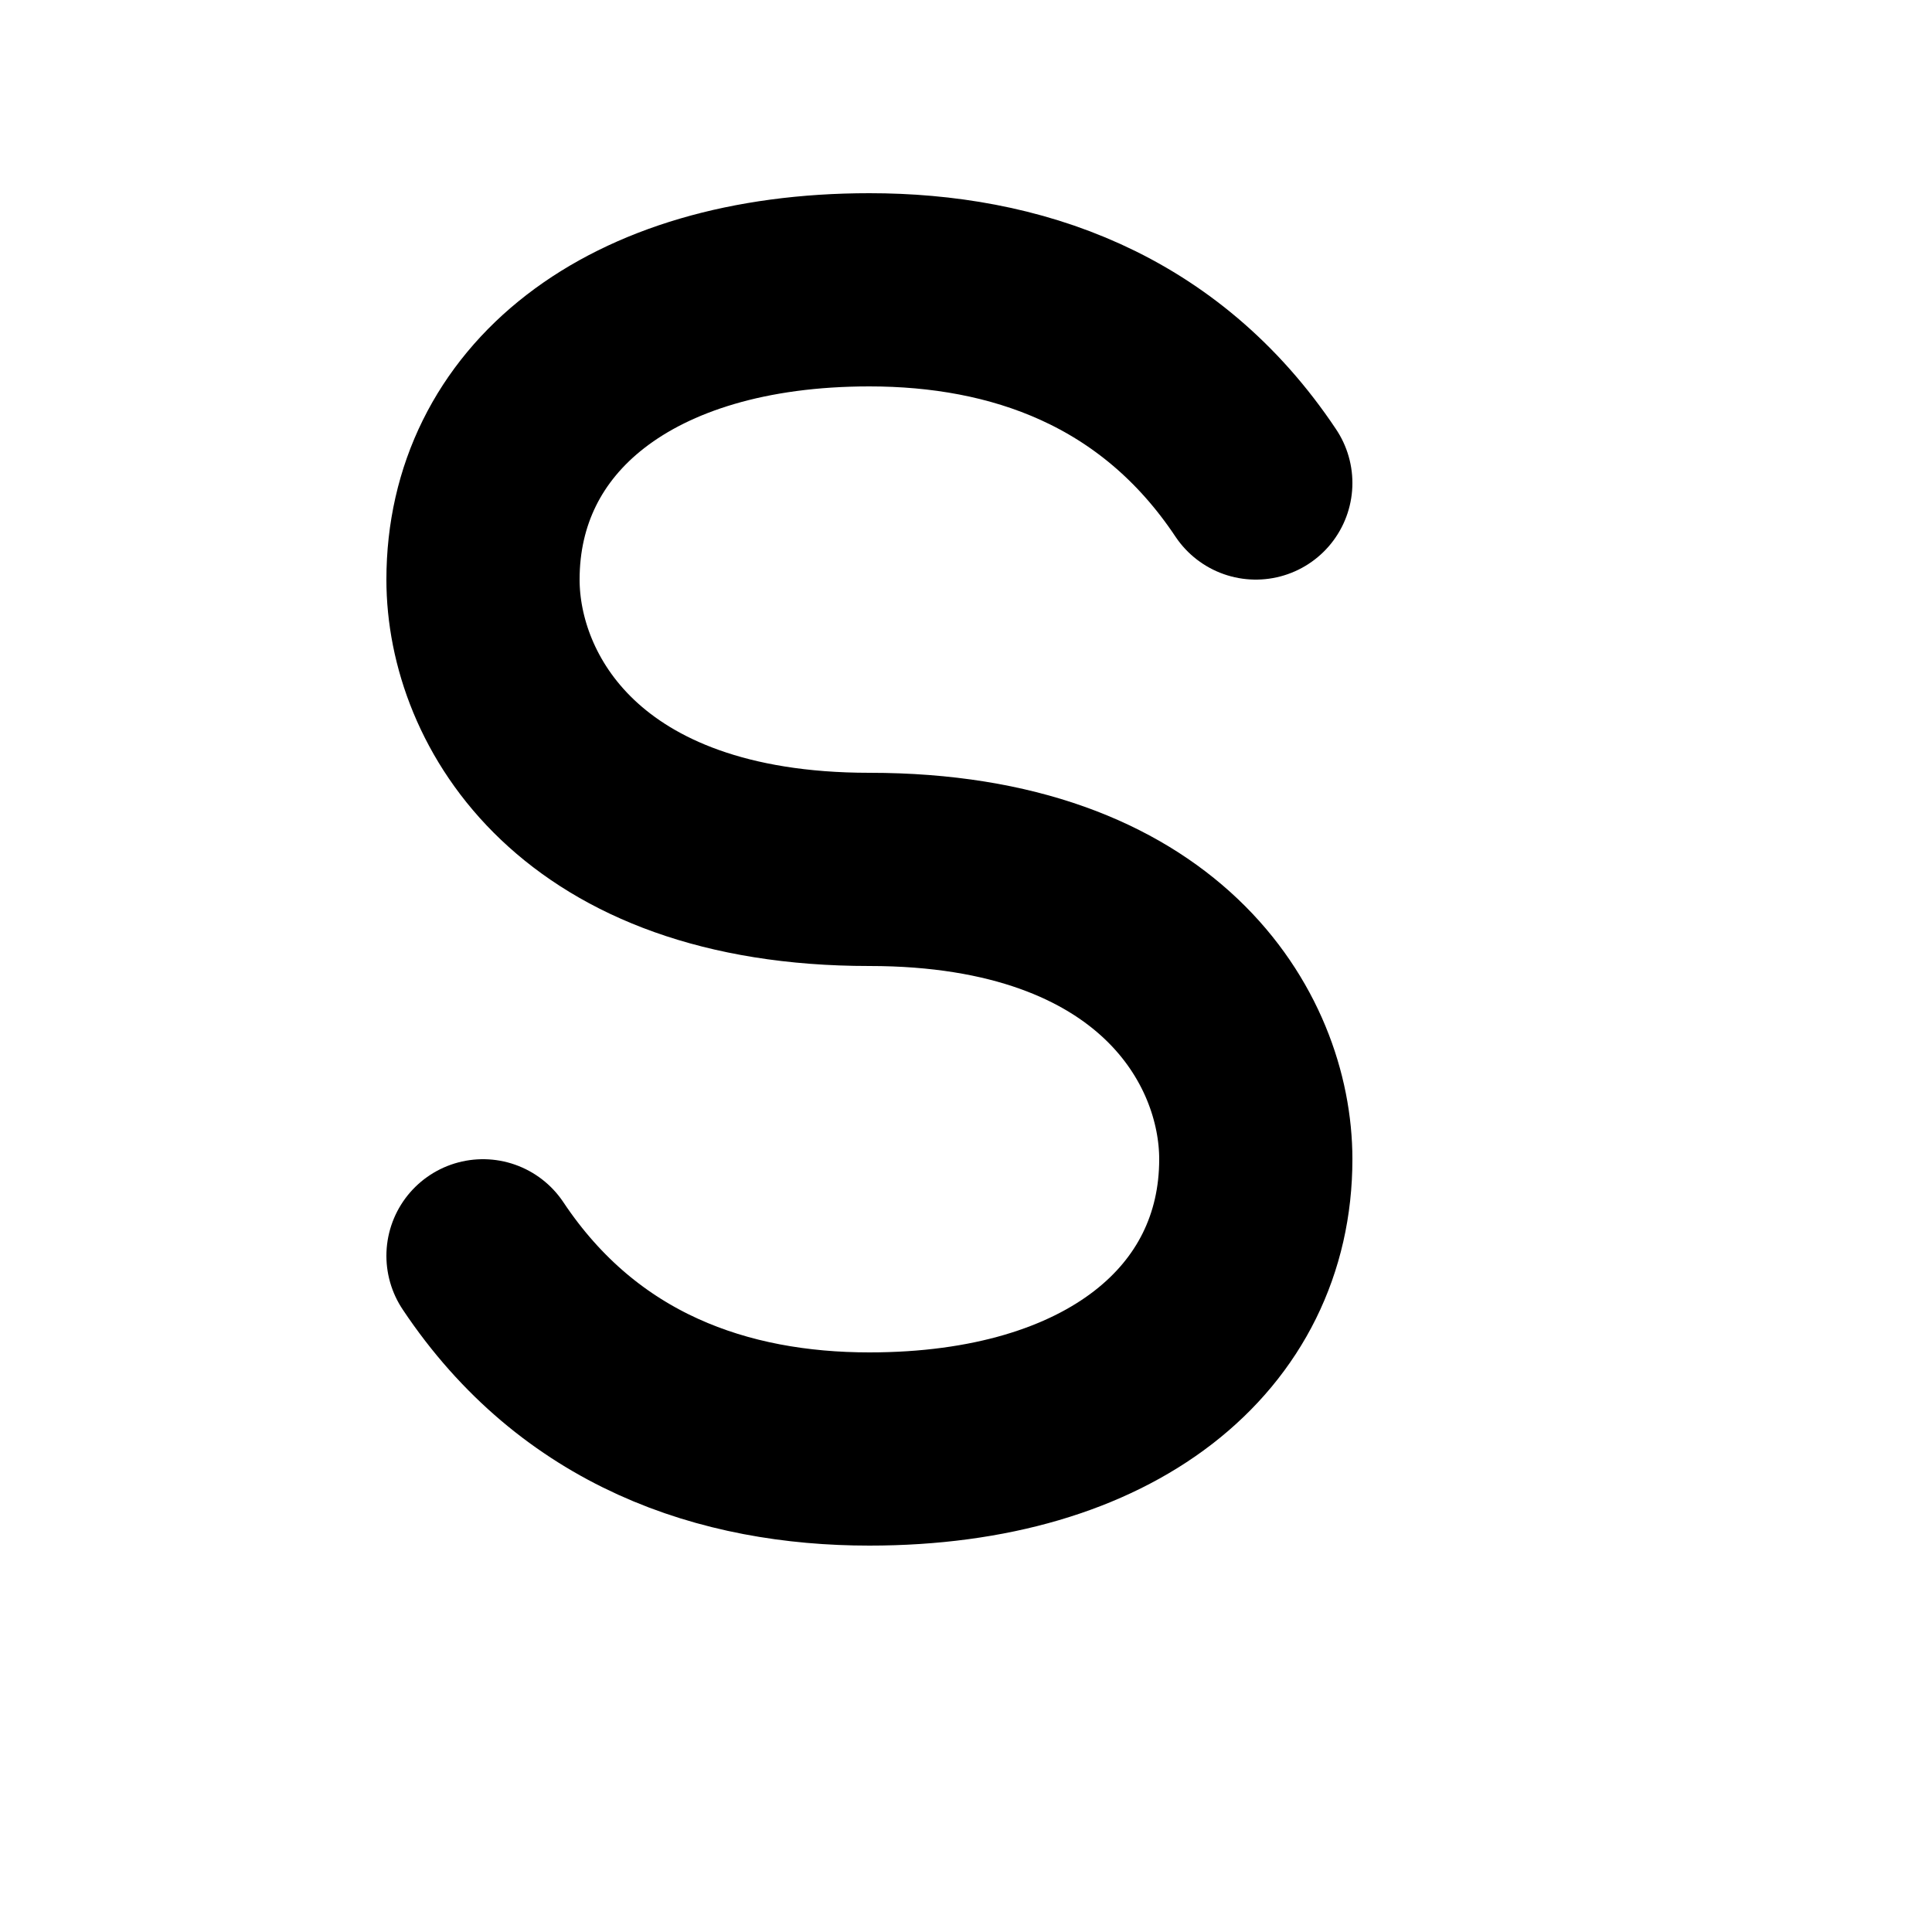
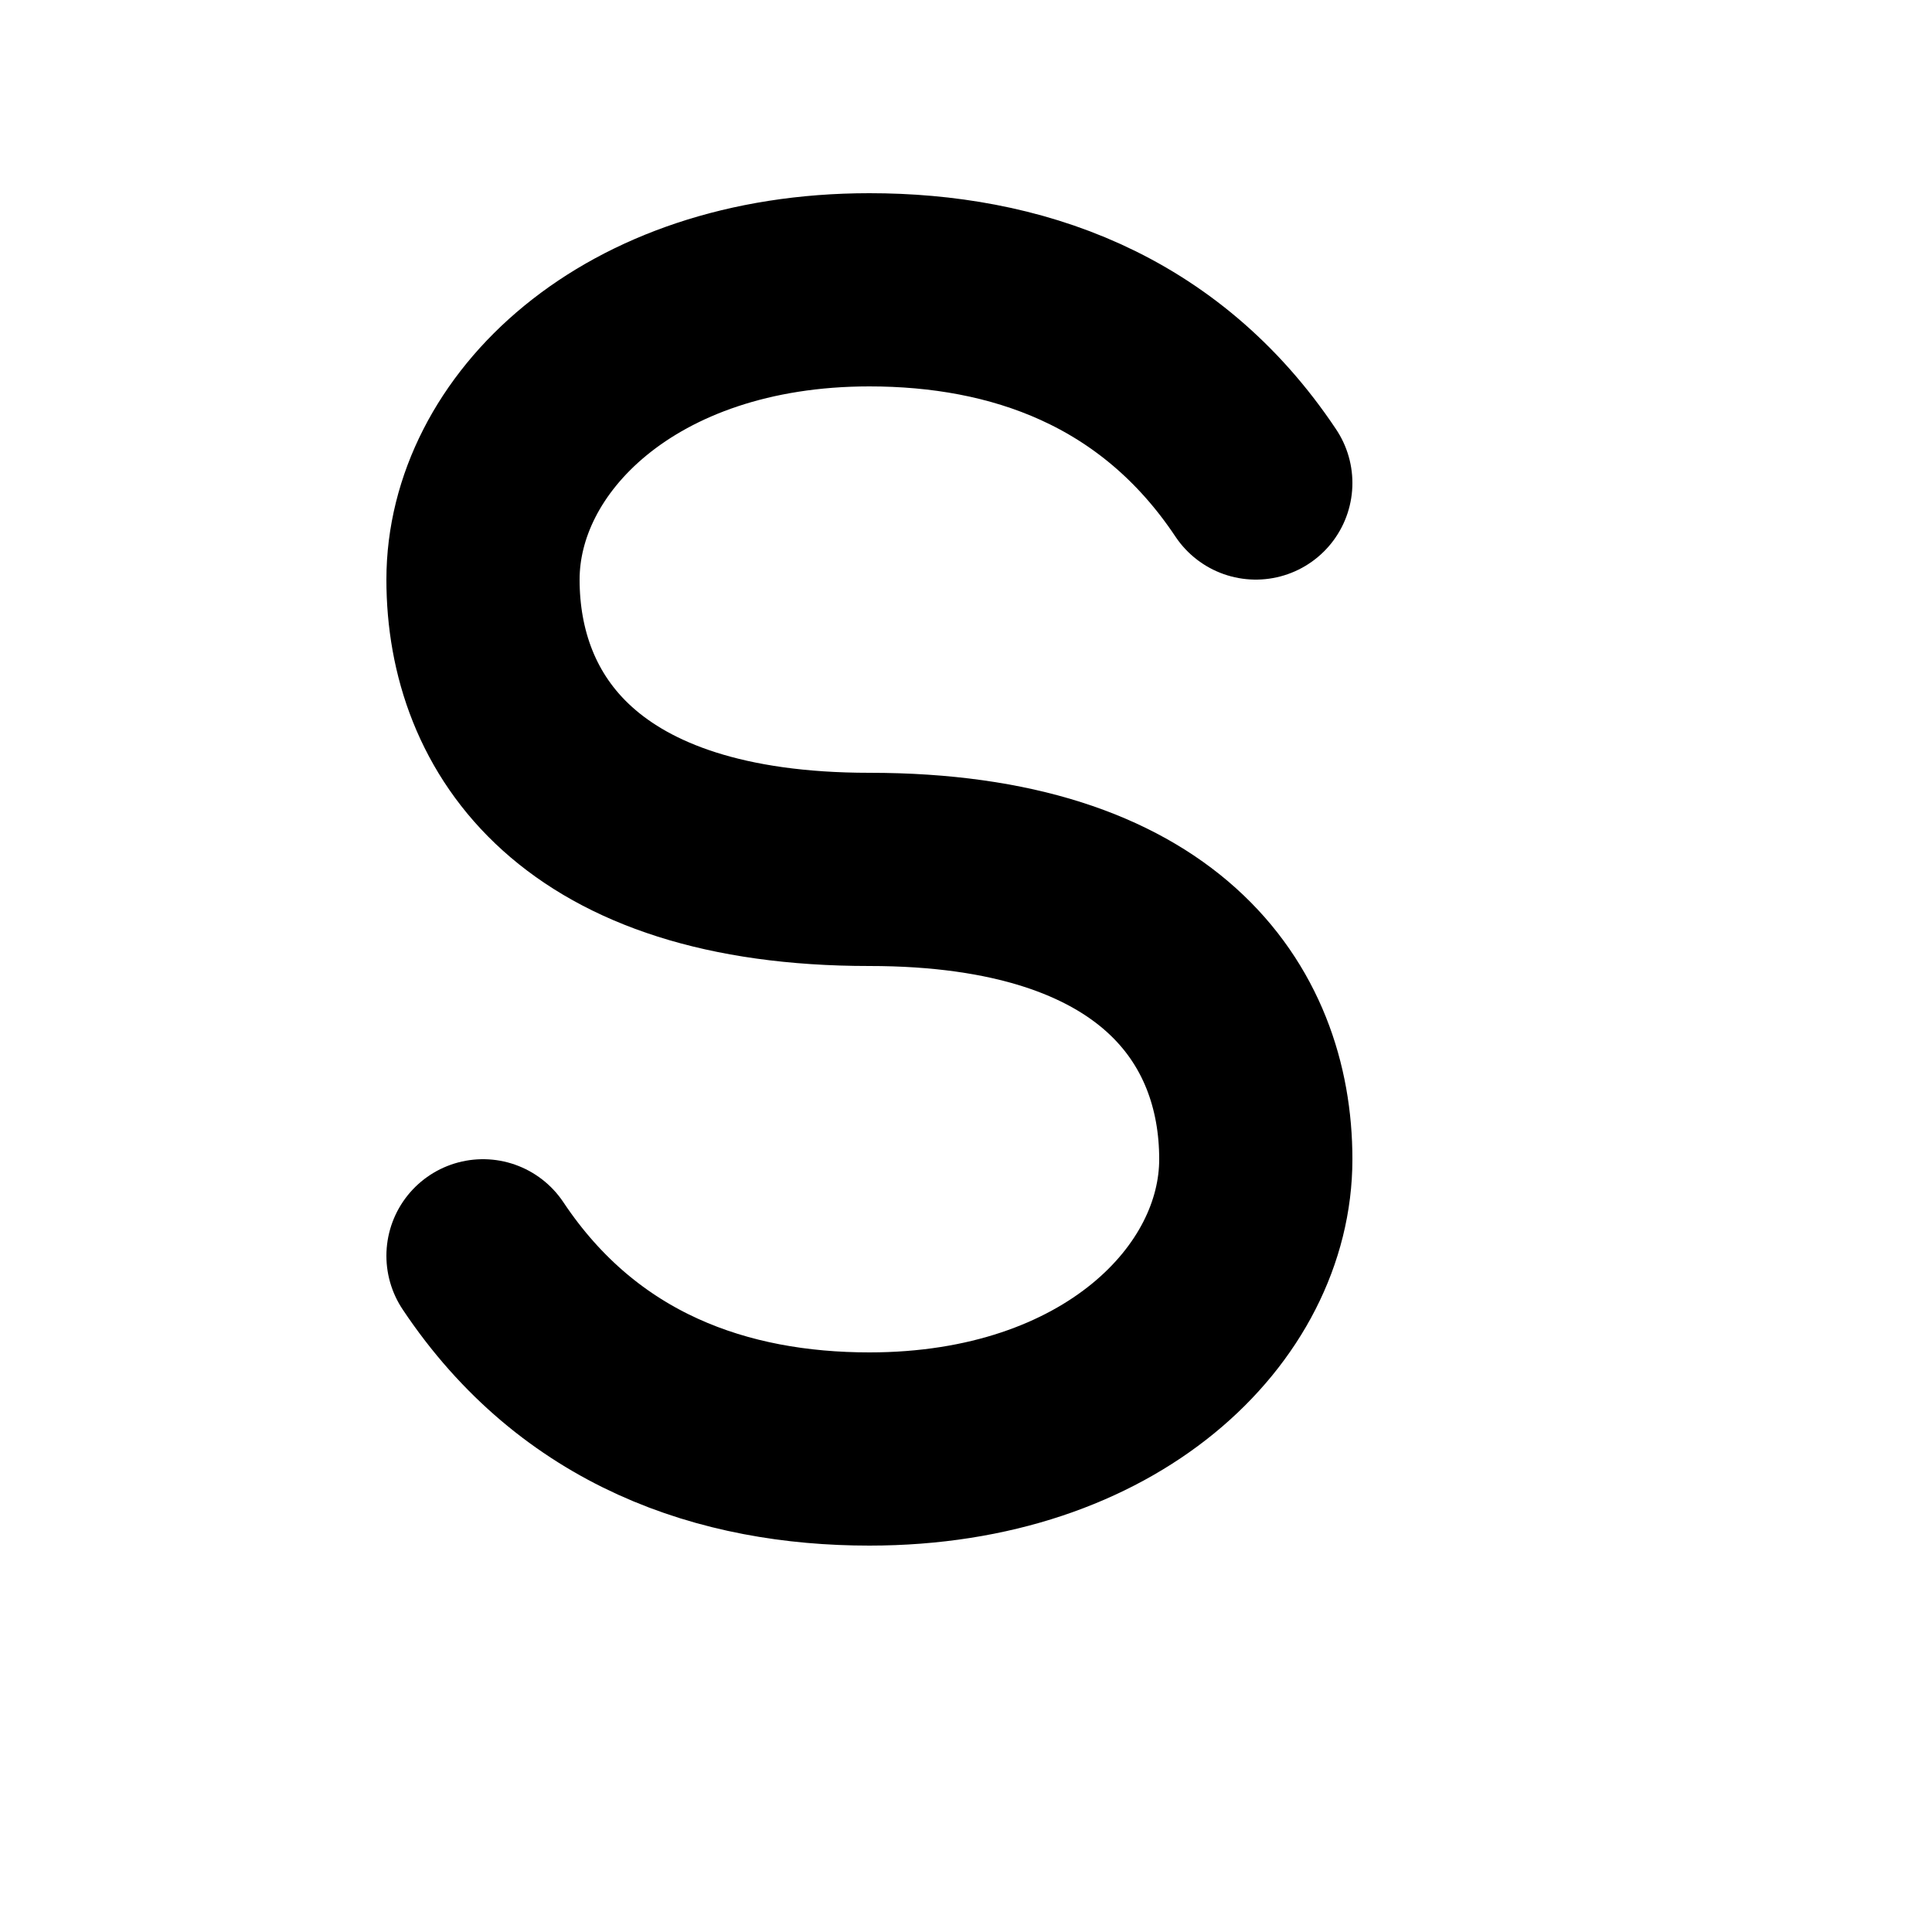
<svg xmlns="http://www.w3.org/2000/svg" width="1000" height="1000" viewBox="0 0 1000 1000" version="1.1" id="svg5">
  <defs id="defs2" />
  <g id="layer1">
-     <path d="m 250,650 c 50,75 125,100 200,100 C 575,750 650,687.5 650,600 650,537.5 600,450 450,450 300,450 250,362.5 250,300 250,212.5 325,150 450,150 525,150 600,175 650,250" style="fill:none;stroke:#000000;stroke-width:100;stroke-linecap:round;stroke-linejoin:round;stroke-dasharray:none;stroke-opacity:1" id="path393" />
+     <path d="m 250,650 c 50,75 125,100 200,100 C 575,750 650,675 650,600 650,525 600,450 450,450 300,450 250,375 250,300 250,225 325,150 450,150 525,150 600,175 650,250" style="fill:none;stroke:#000000;stroke-width:100;stroke-linecap:round;stroke-linejoin:round;stroke-dasharray:none;stroke-opacity:1" id="path393" />
  </g>
</svg>
